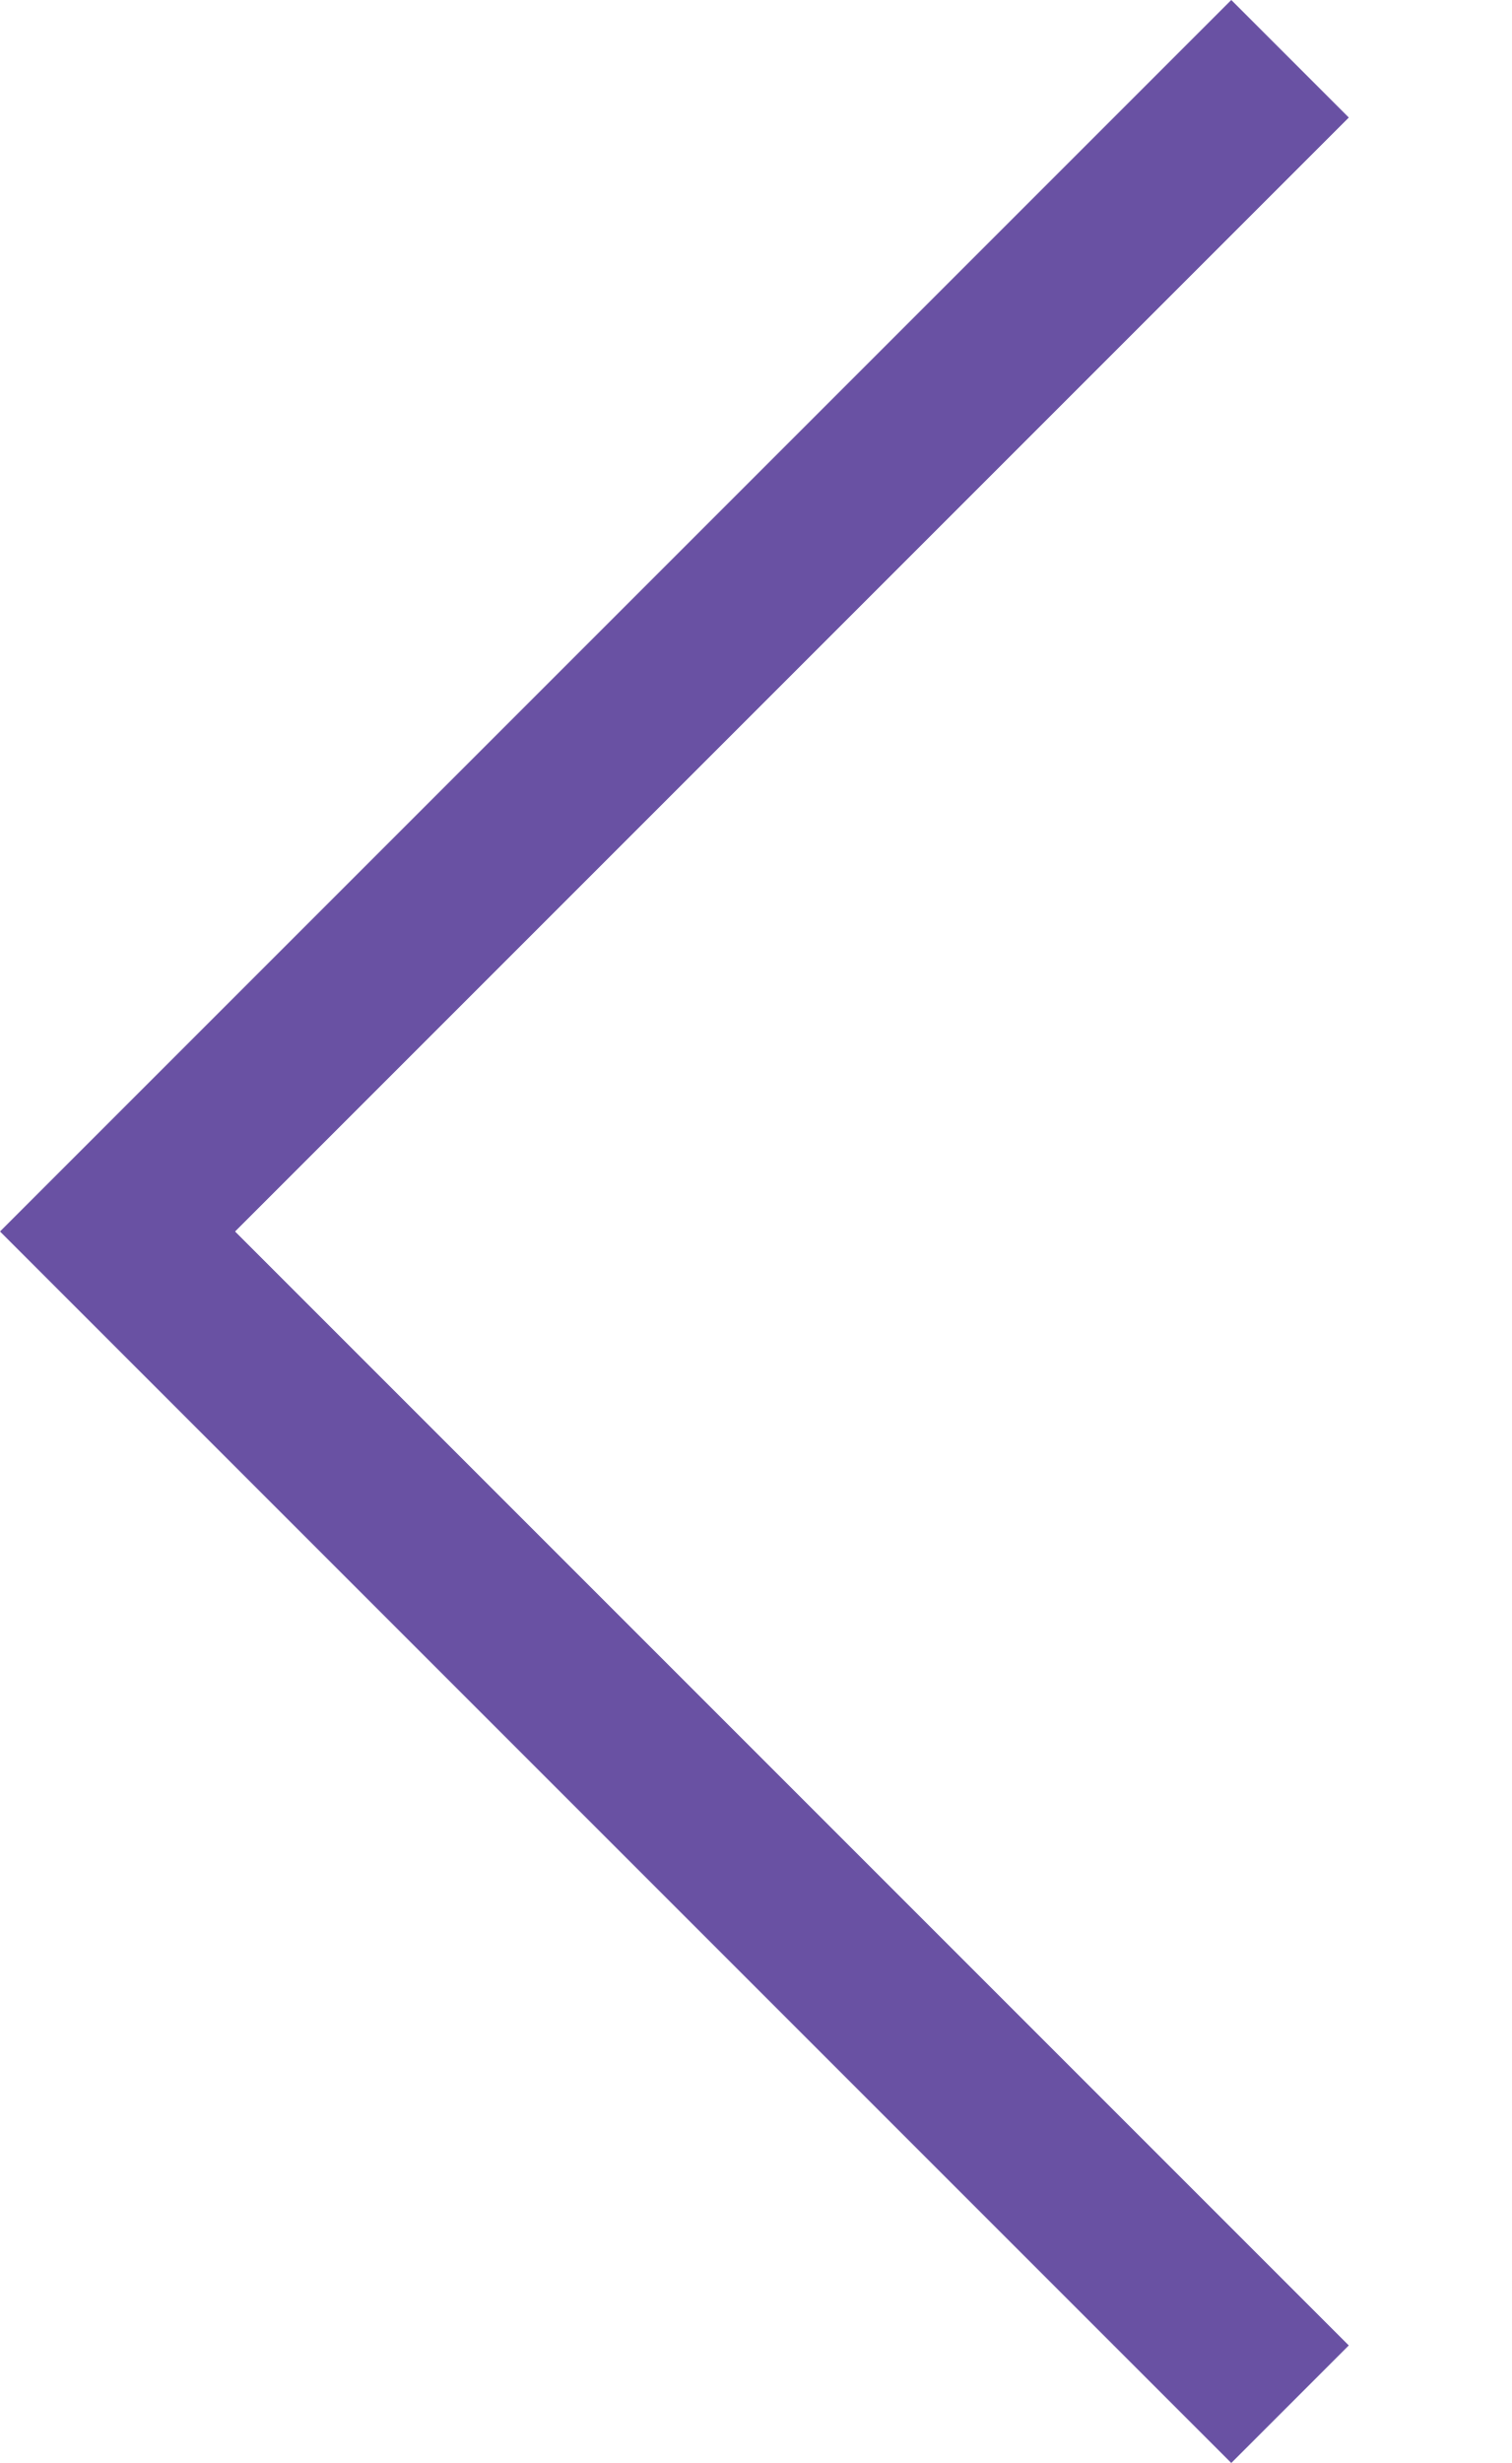
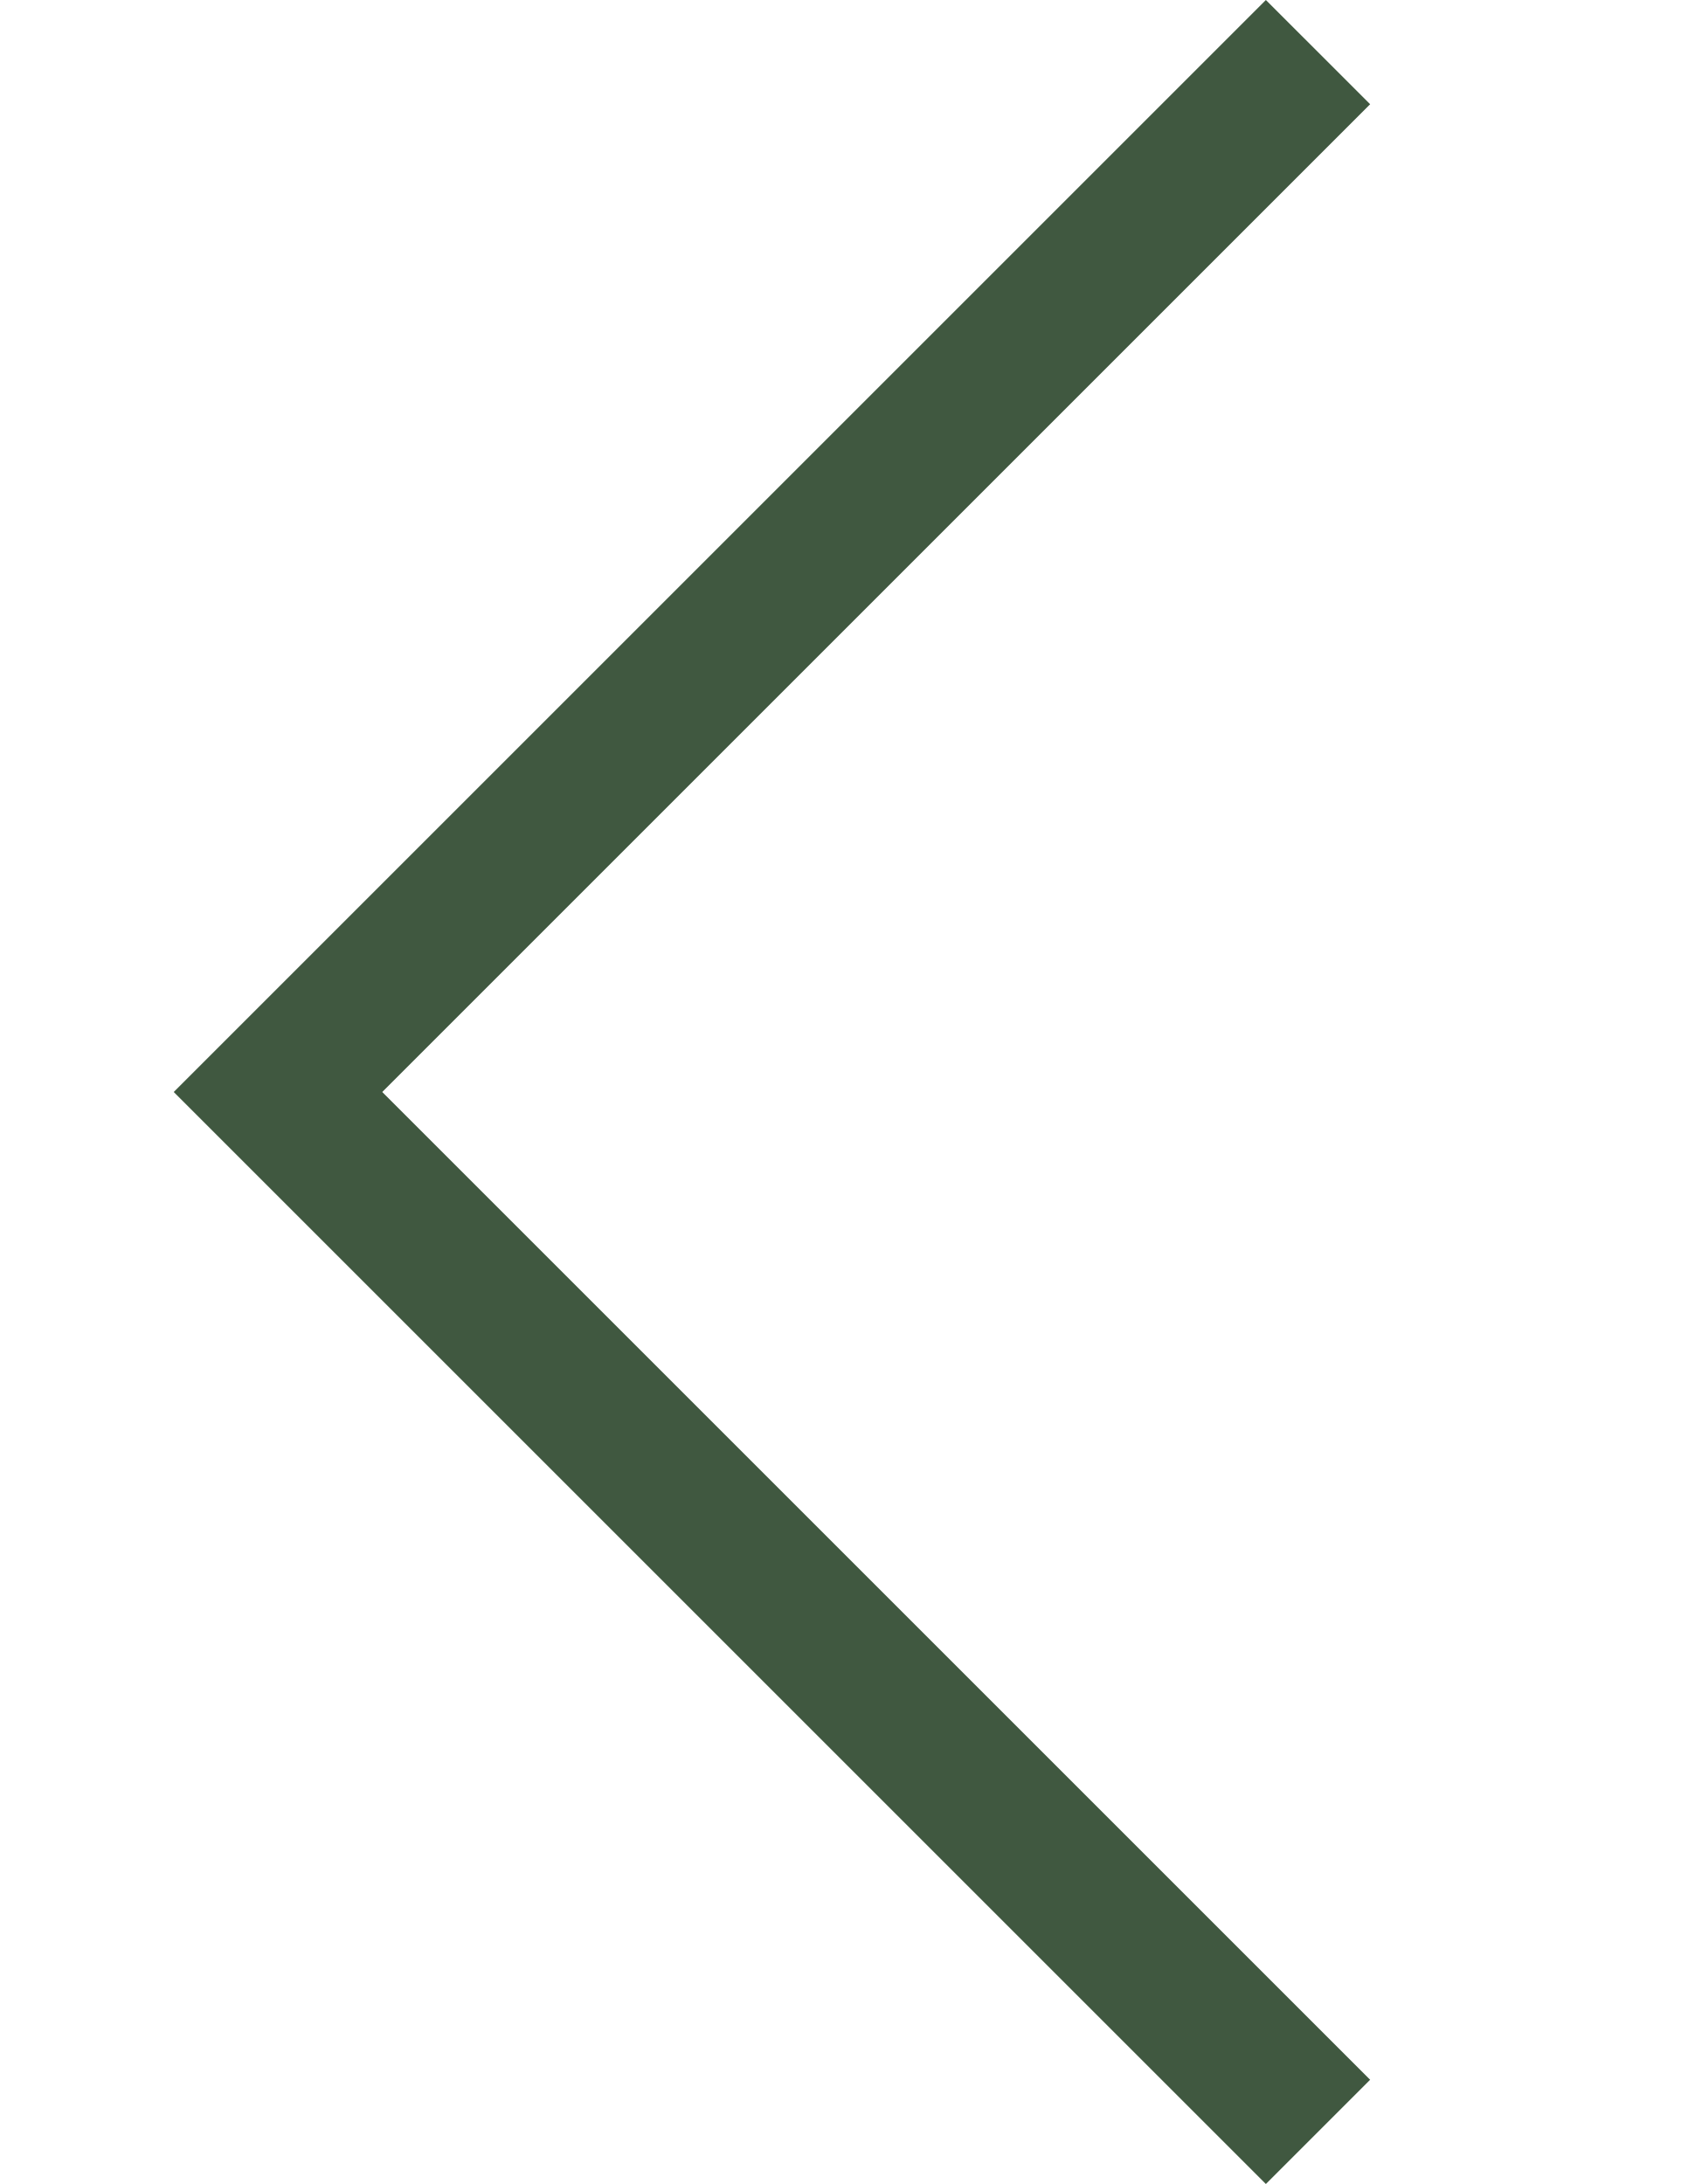
- <svg xmlns="http://www.w3.org/2000/svg" version="1.1" id="Layer_1" x="0px" y="0px" viewBox="0 0 27 44" style="enable-background:new 0 0 27 44;" xml:space="preserve">
-   <style type="text/css">
- 	.st0{fill:#6951A3;}
- </style>
-   <path class="st0" d="M0,22L22,0l2.1,2.1L4.2,22l19.9,19.9L22,44L0,22L0,22L0,22z" />
+ <svg xmlns="http://www.w3.org/2000/svg" version="1.1" id="Layer_1" x="0px" y="0px" width="612px" height="792px" viewBox="0 0 612 792" enable-background="new 0 0 612 792" xml:space="preserve">
+   <path fill="#405840" d="M63,396L459,0l37.8,37.8L138.6,396l358.2,358.2L459,792L63,396L63,396L63,396z" />
</svg>
